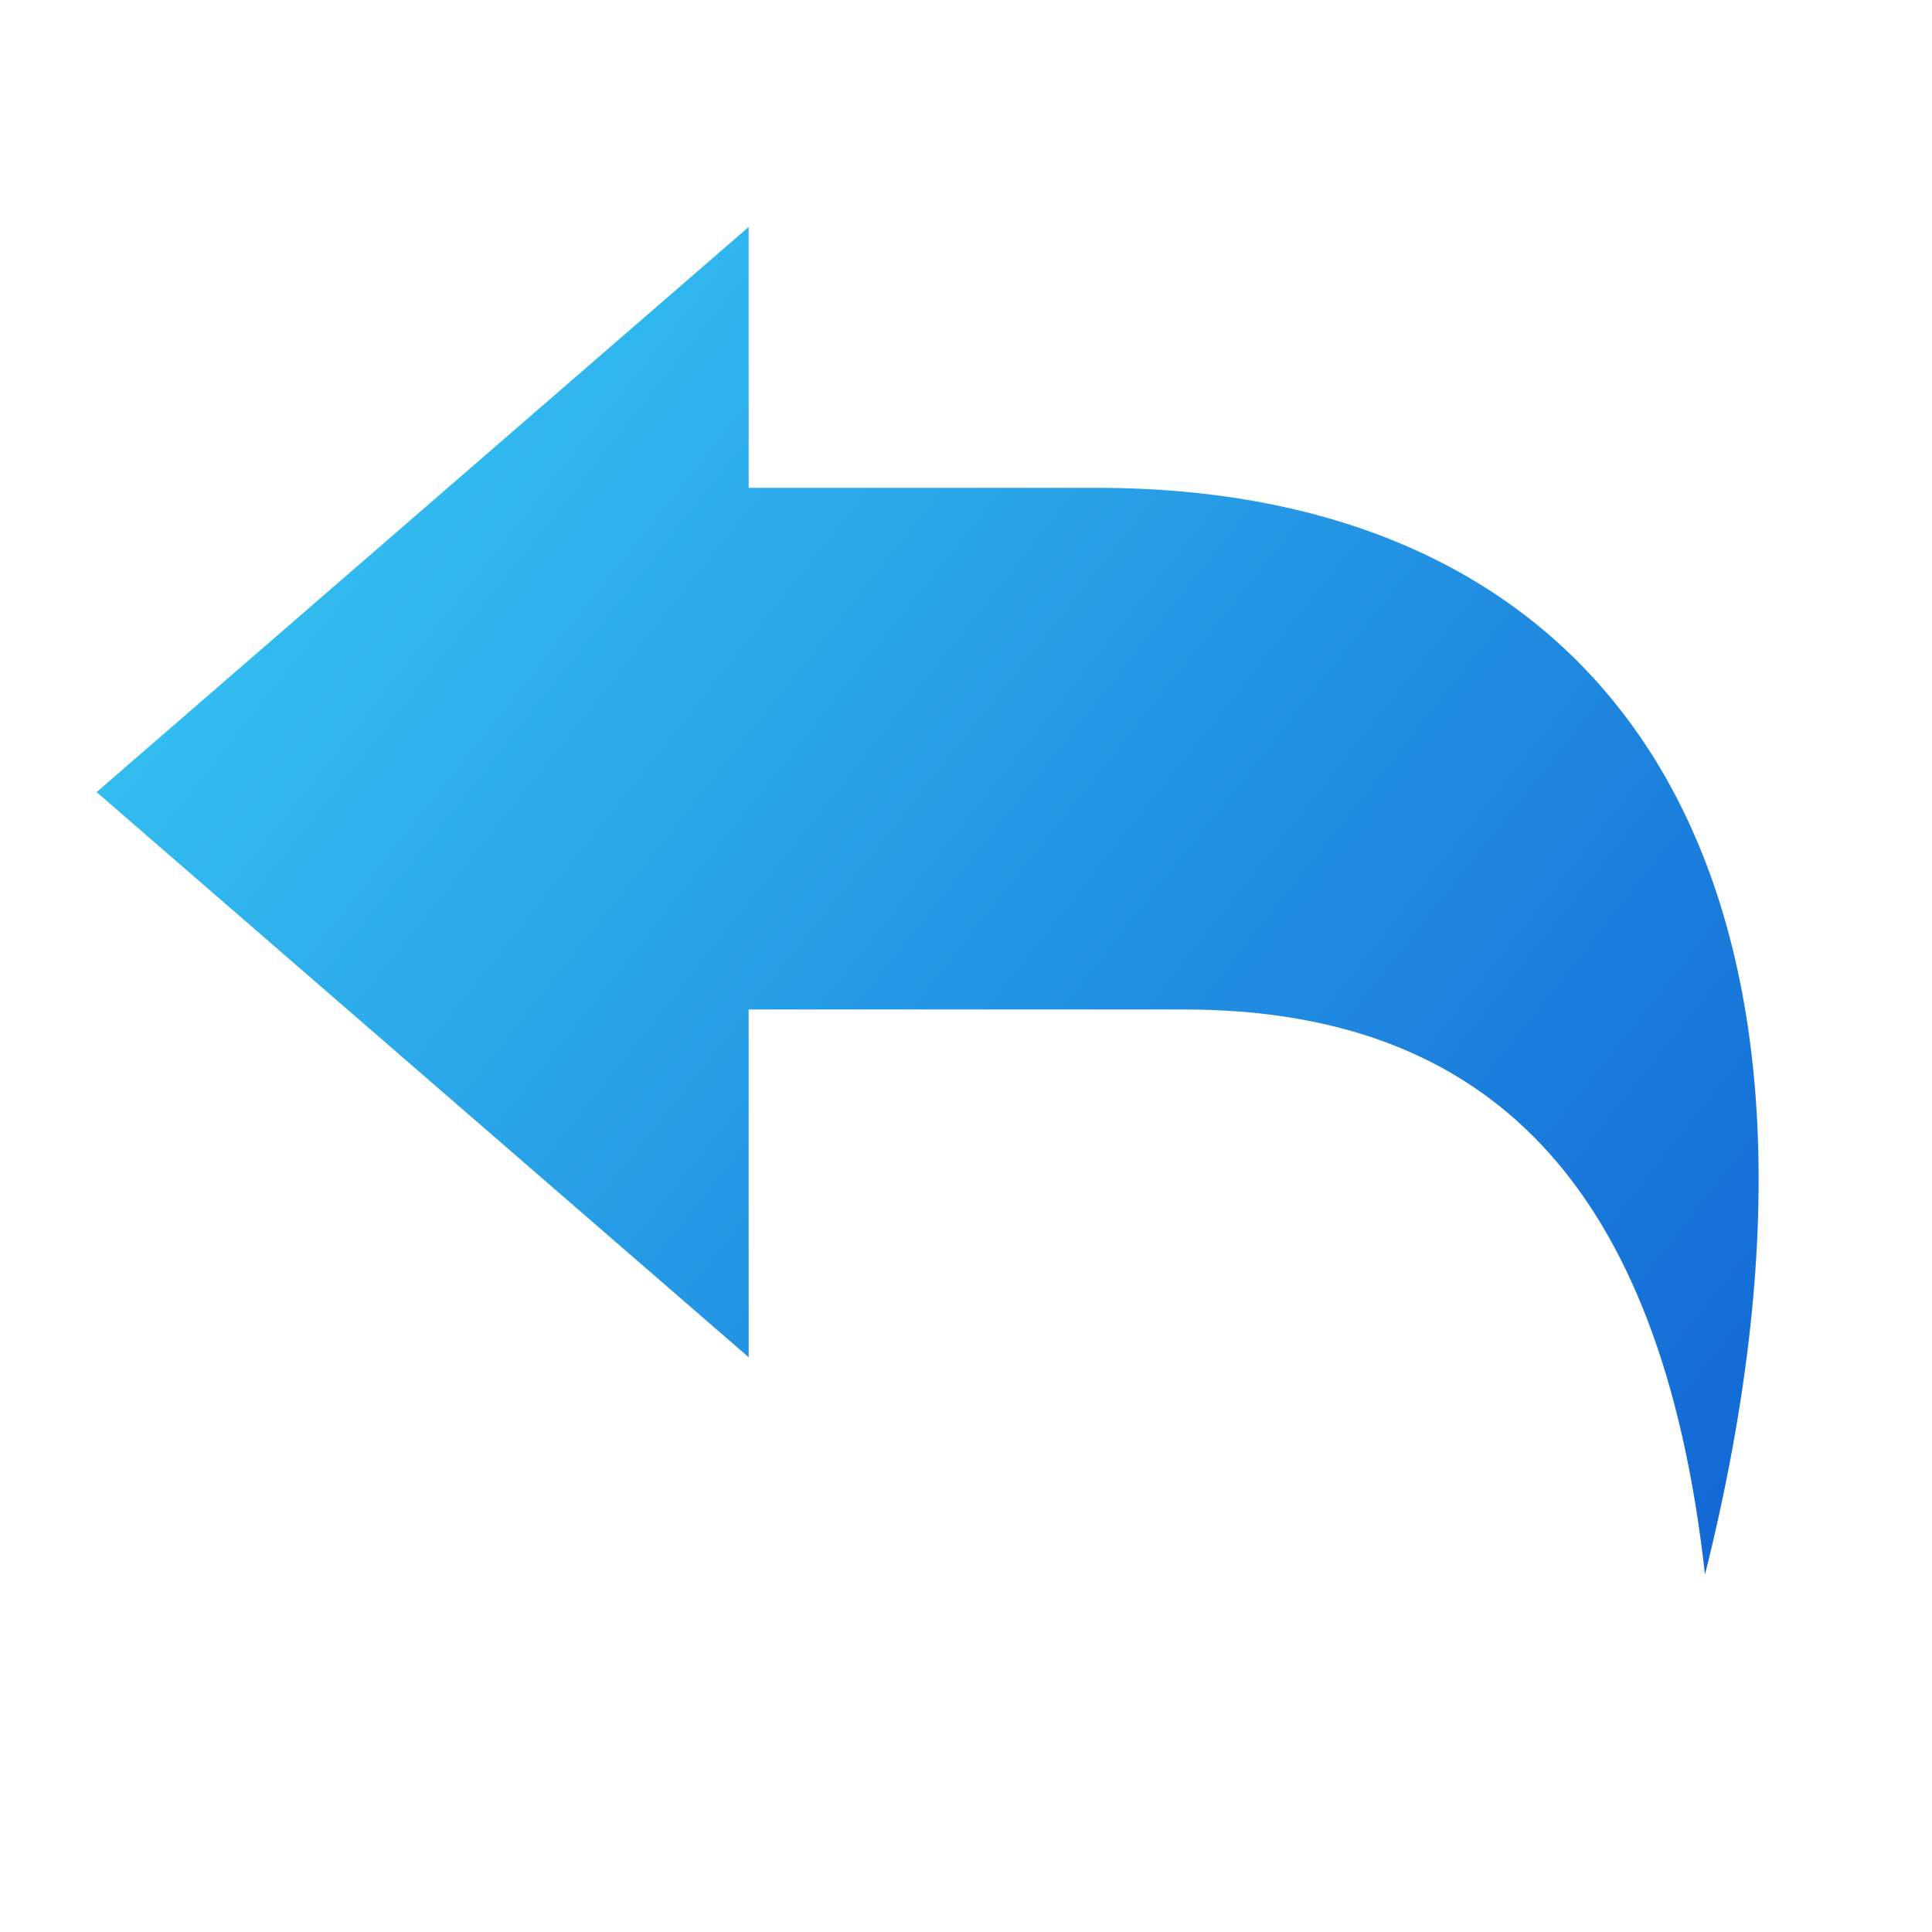
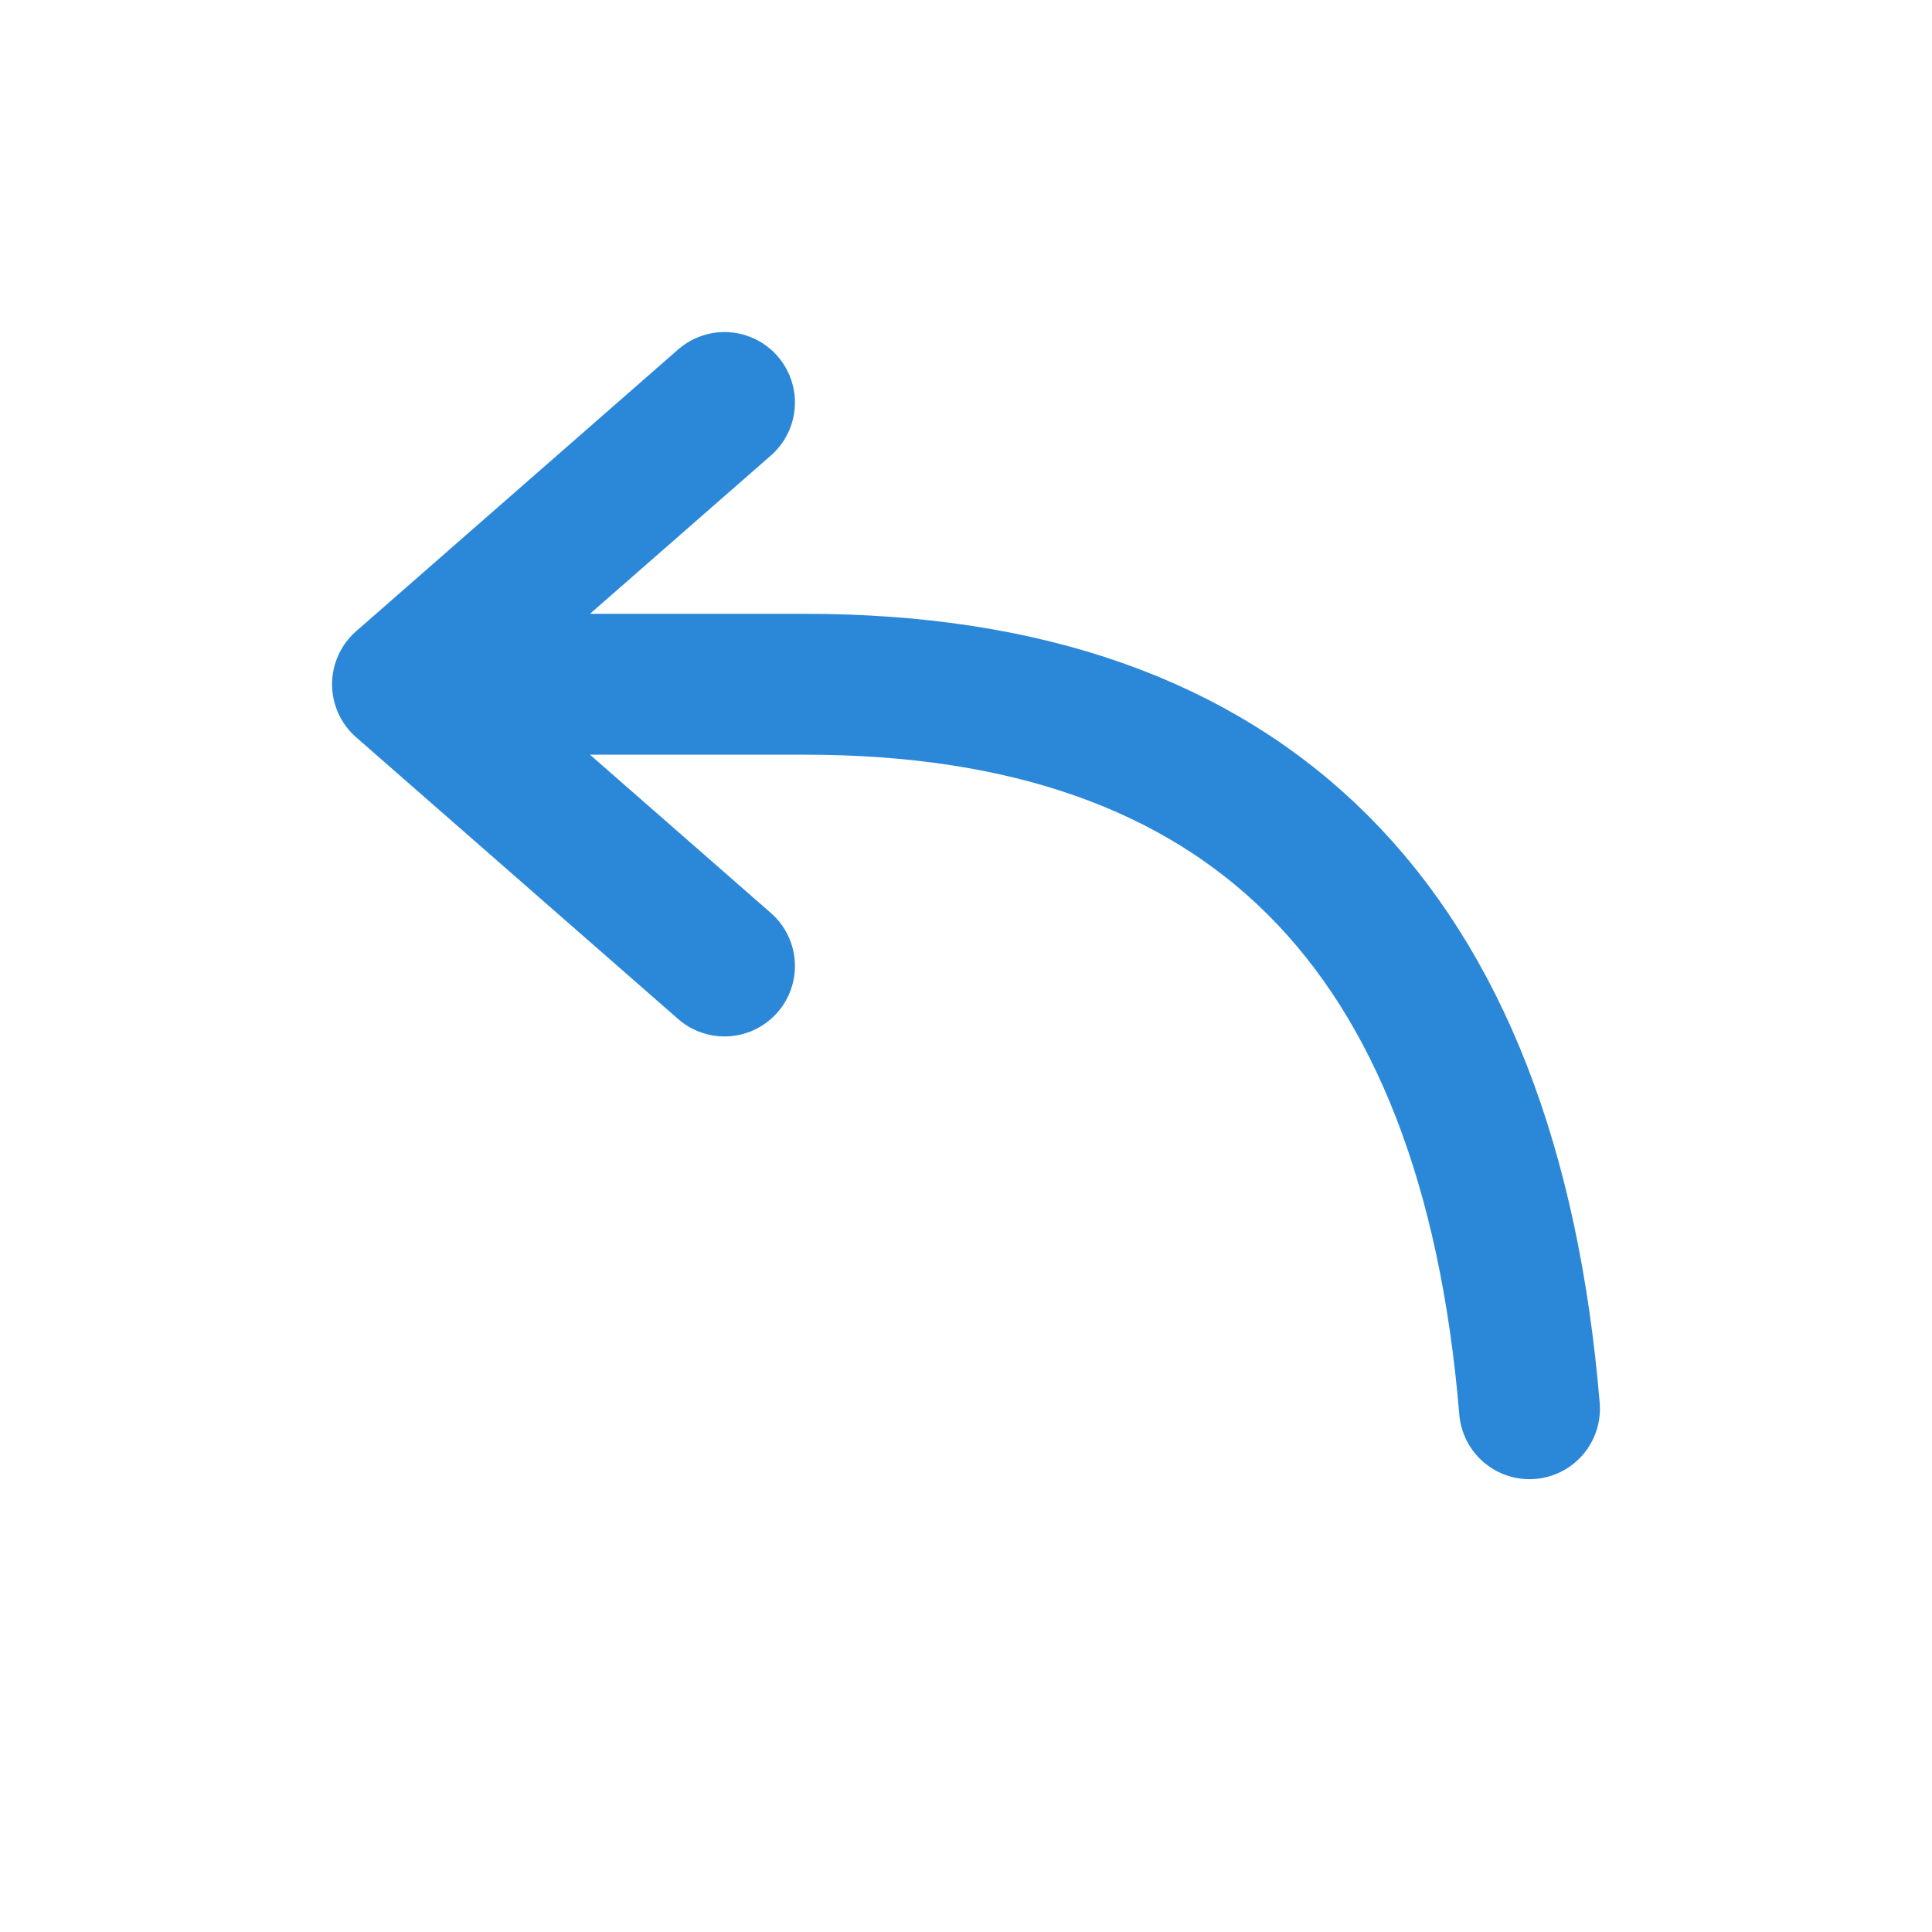
<svg xmlns="http://www.w3.org/2000/svg" viewBox="0 0 48 48">
-   <defs>
-     <linearGradient id="g" x1="7" y1="12" x2="41" y2="39" gradientUnits="userSpaceOnUse">
-       <stop stop-color="#35C2F2" />
-       <stop offset="1" stop-color="#1267D5" />
-     </linearGradient>
-   </defs>
-   <path d="M19 7 4 20l15 13v-8h10c7 0 11 4 12 13 4-16-2-25-14-25h-8V7Z" fill="url(#g)" transform="translate(24 24) scale(1.08) translate(-24 -24)" />
+   <path d="M38 35c-1-12-7-18-18-18h-9M18 10l-8 7 8 7" fill="none" stroke="#2B88D8" stroke-width="3.5" stroke-linecap="round" stroke-linejoin="round" />
</svg>
